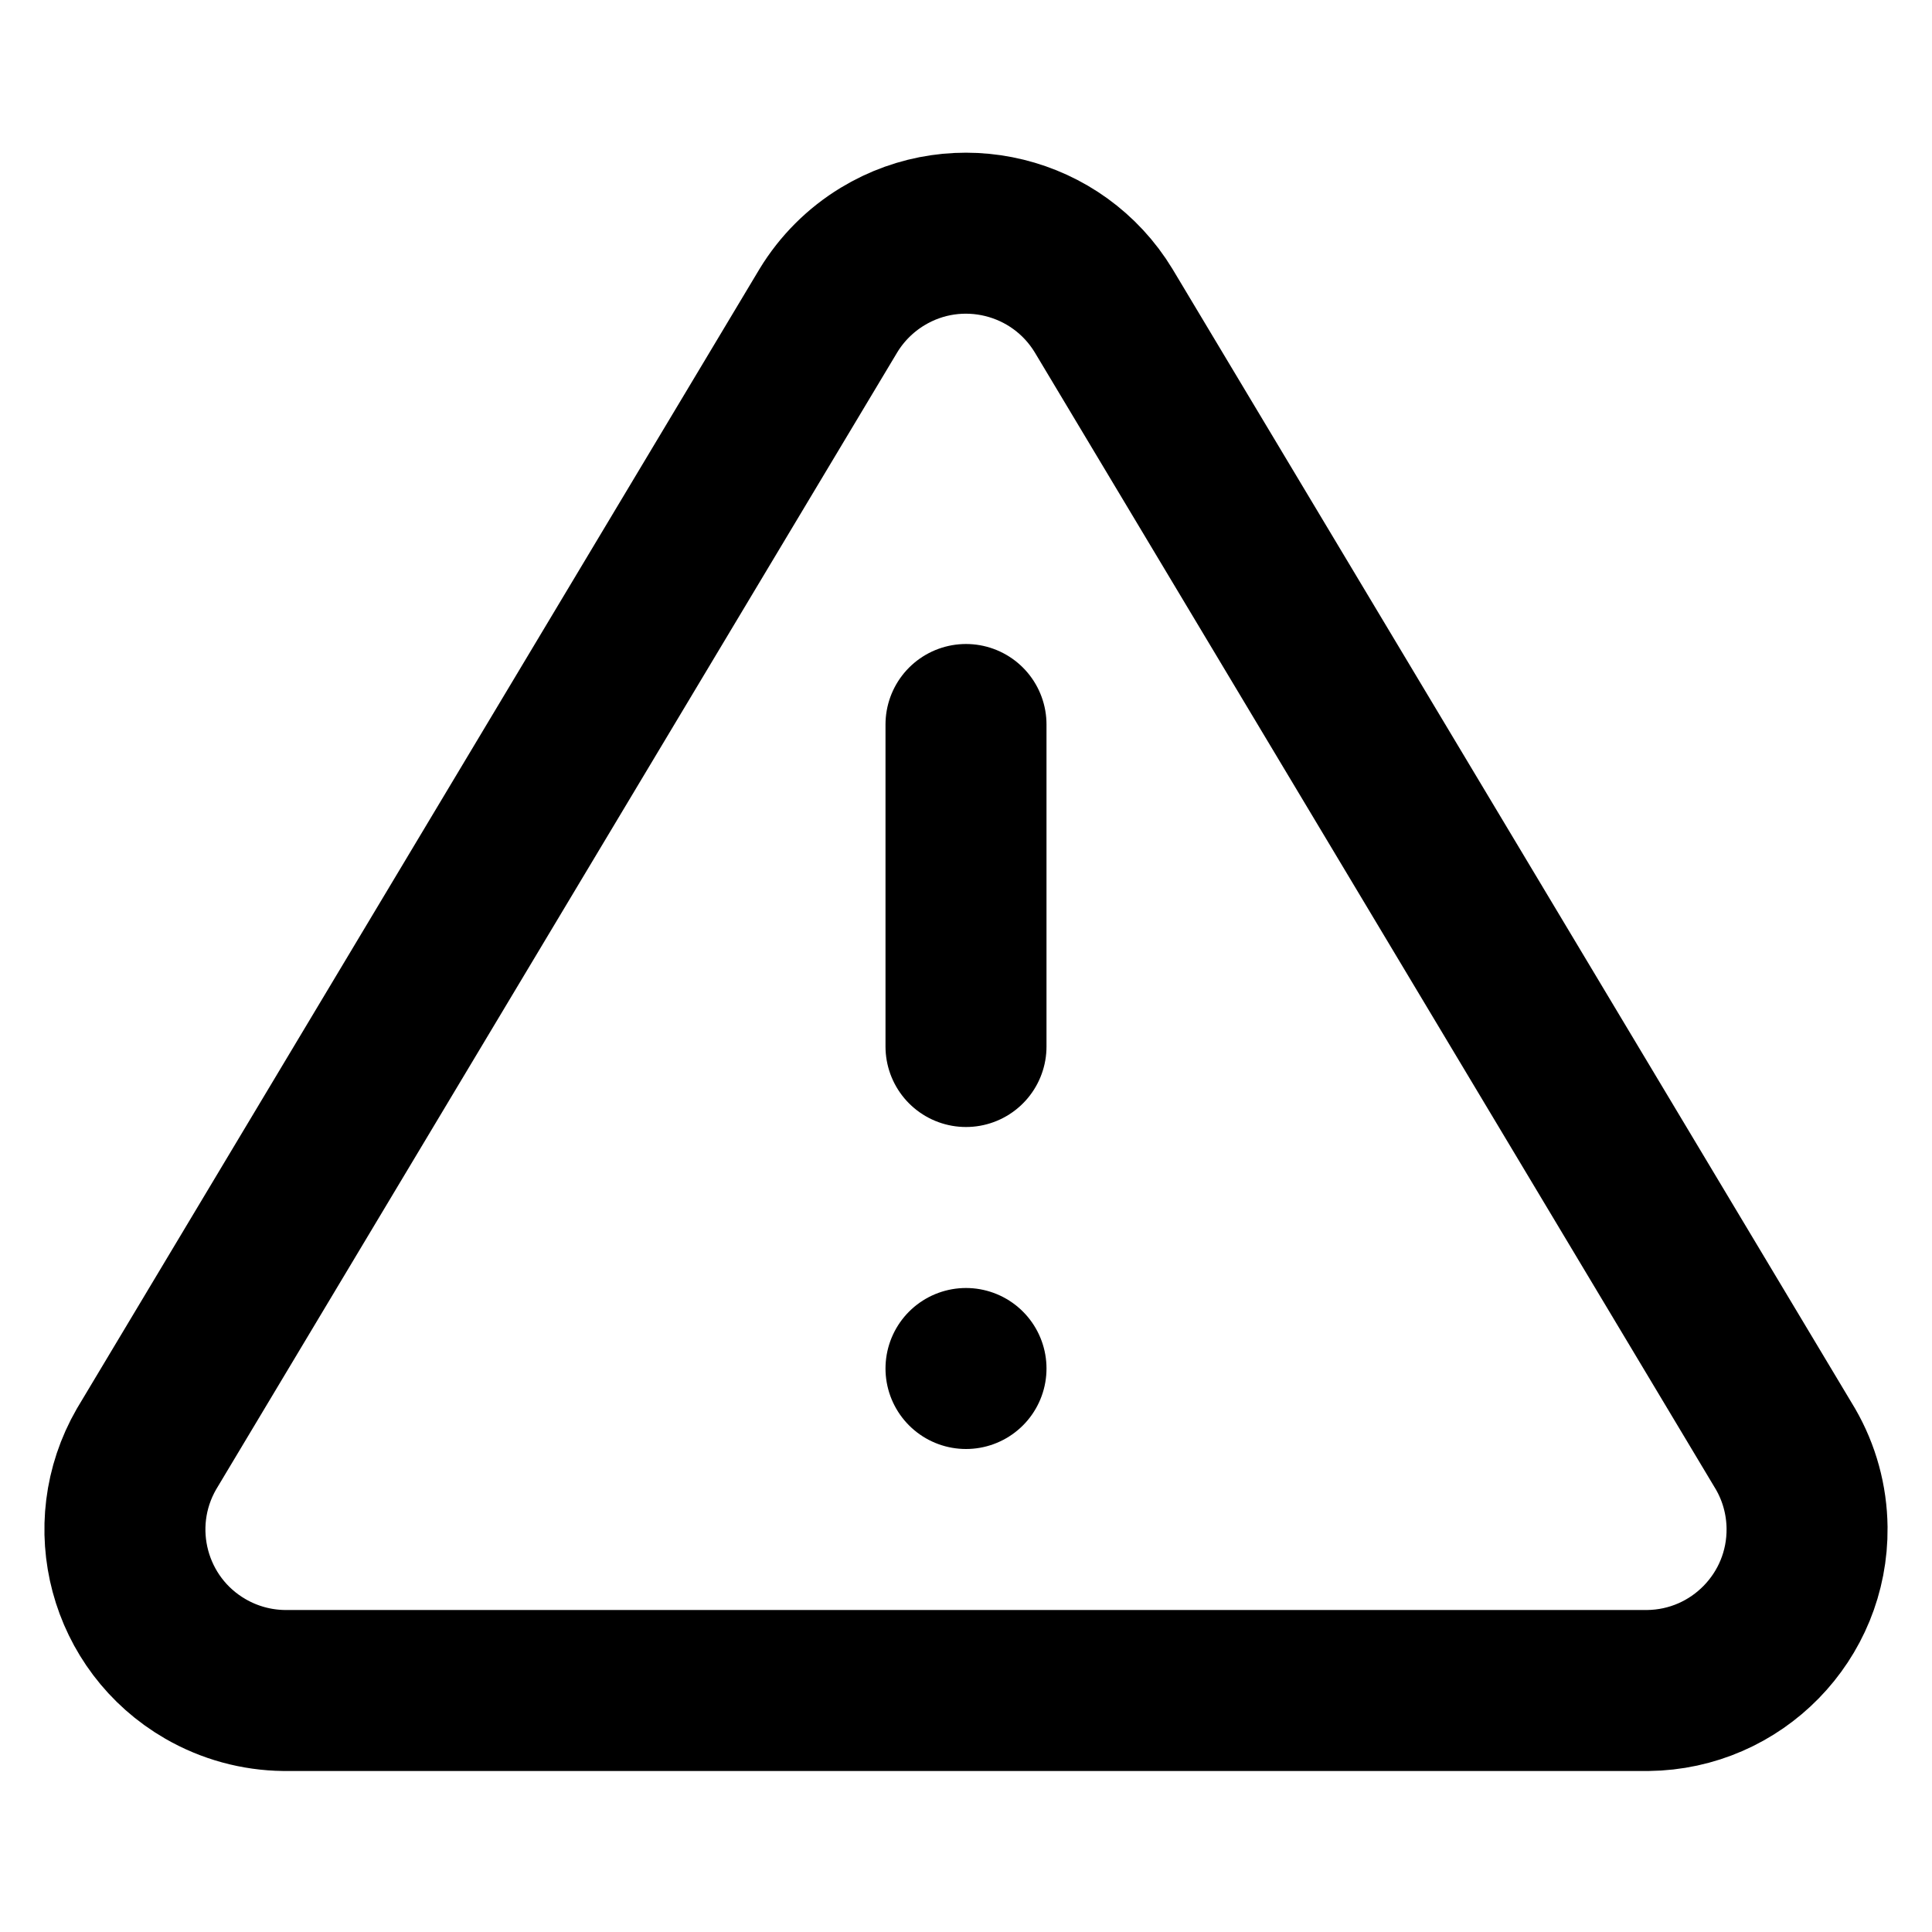
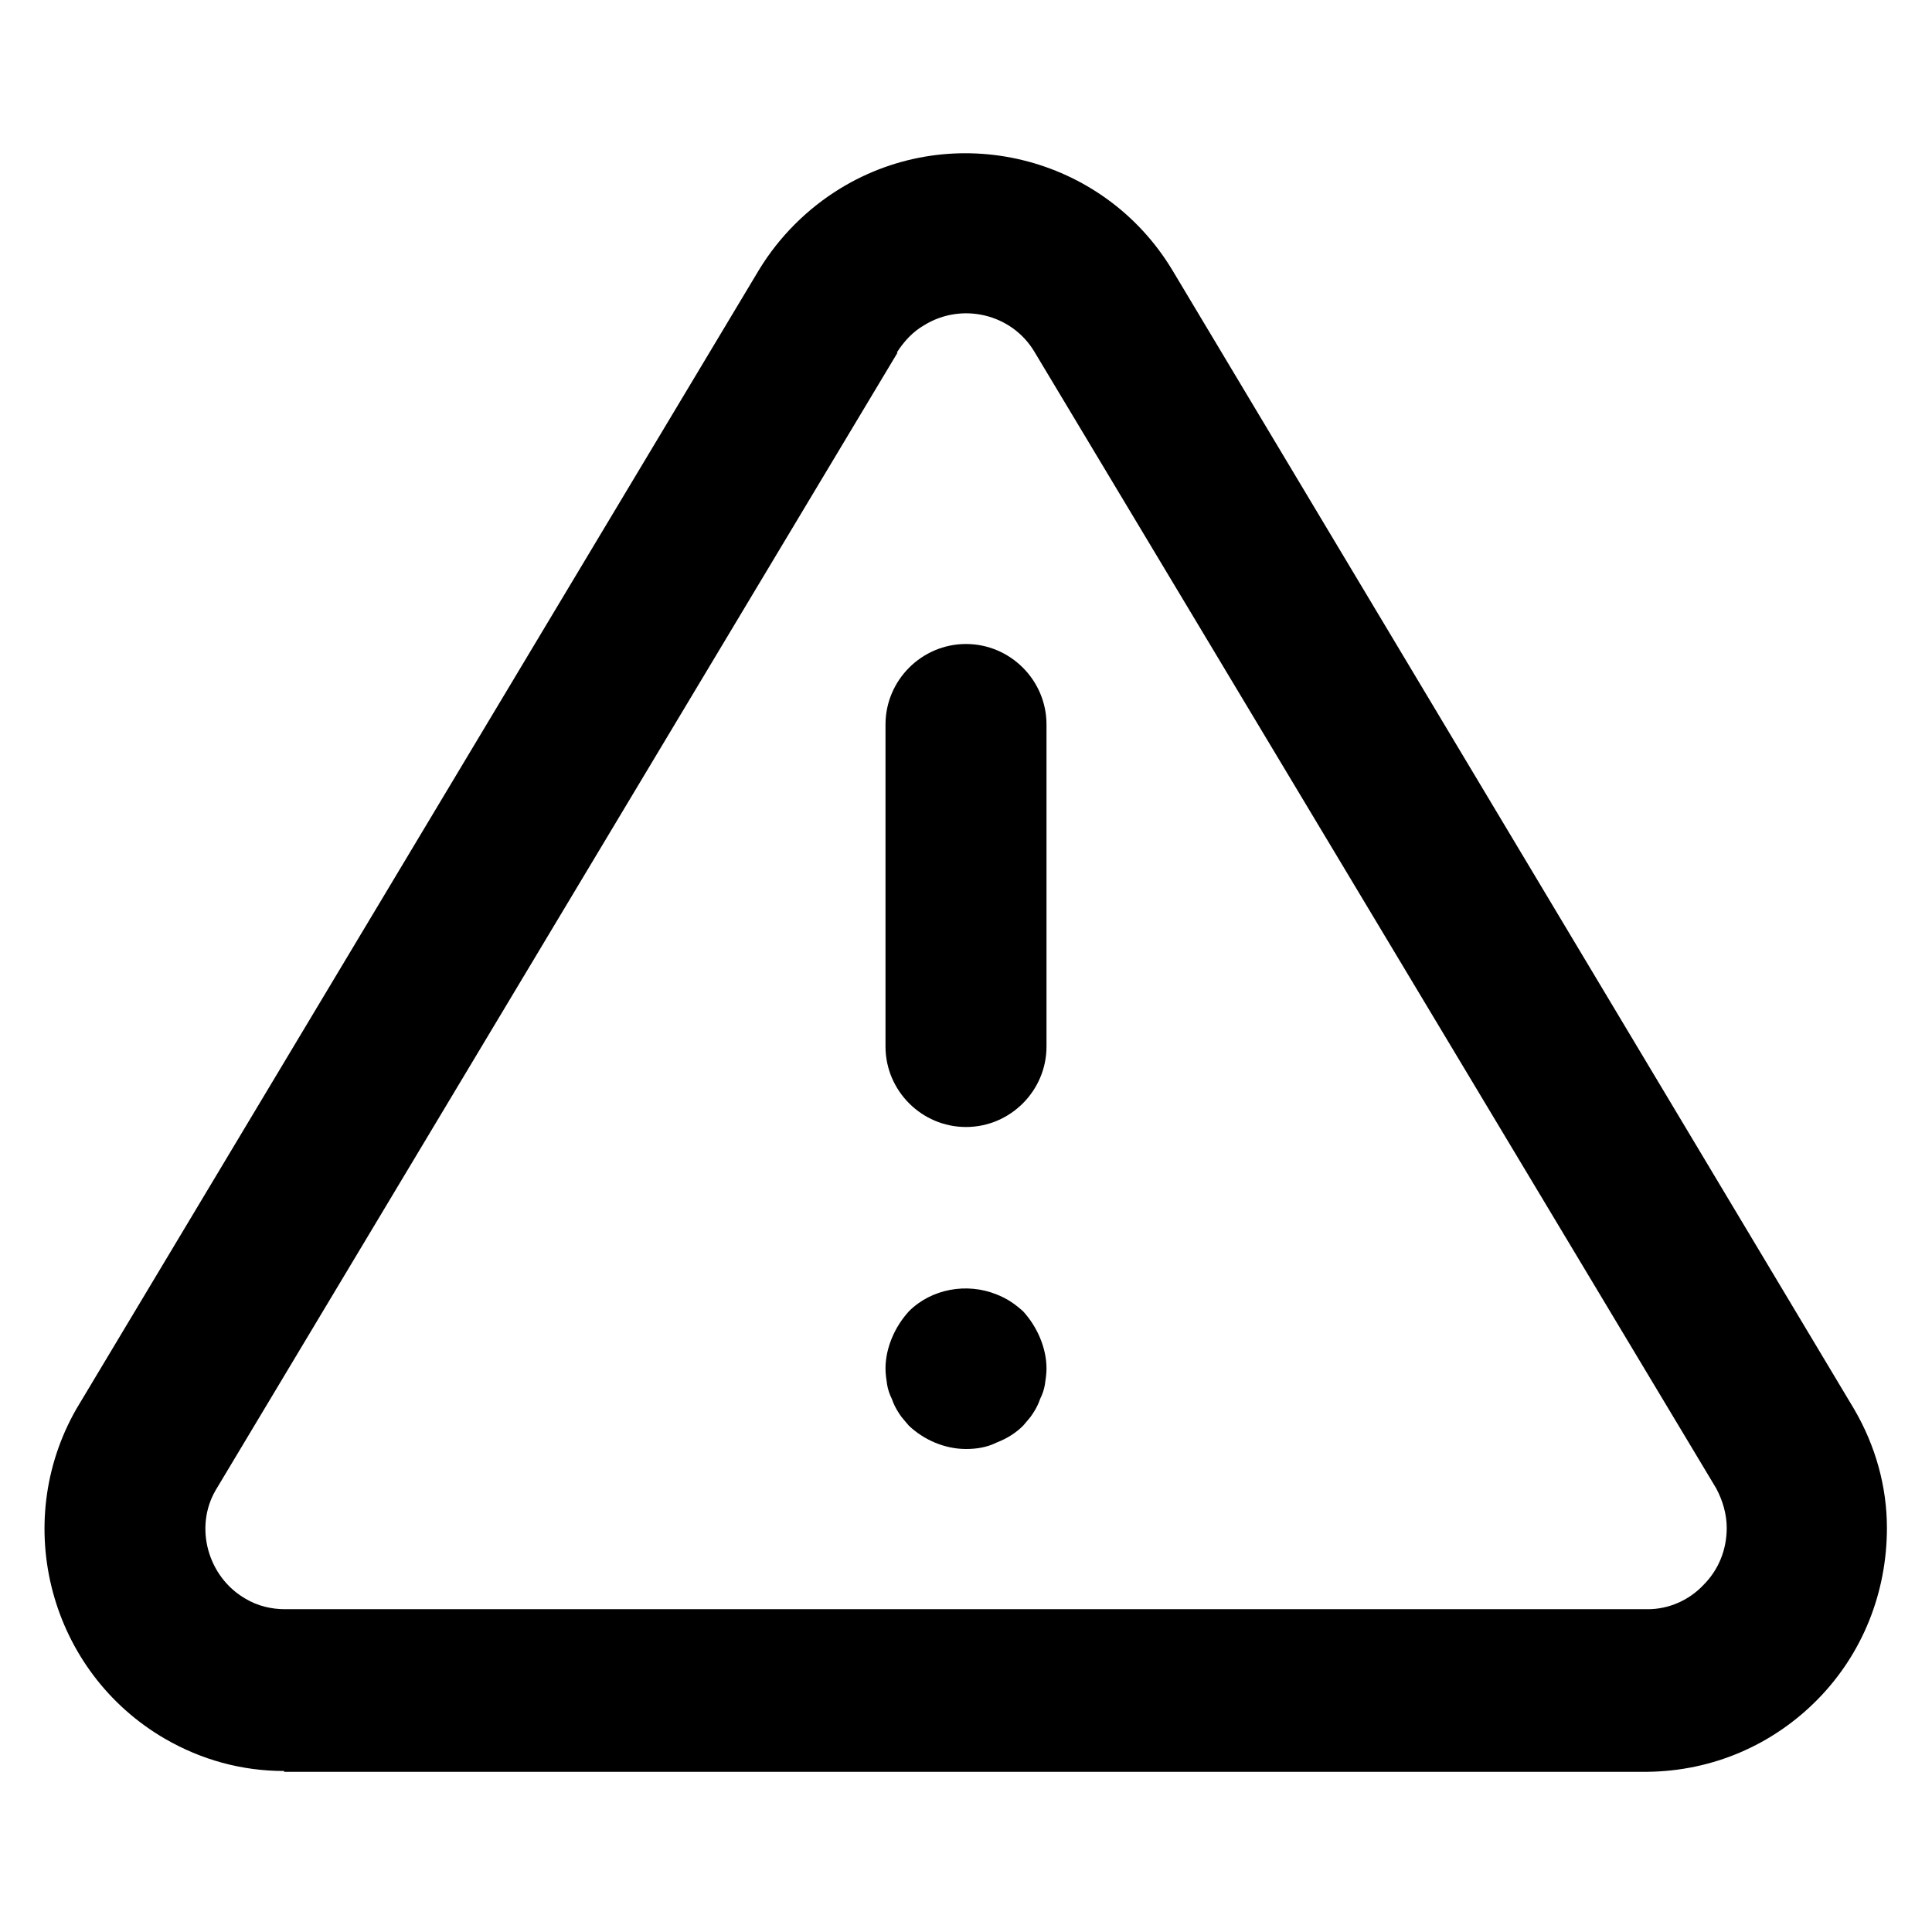
- <svg xmlns="http://www.w3.org/2000/svg" version="1.1" viewBox="0 0 24 24">
-   <g stroke-linecap="round" stroke-width="2" stroke="#000" fill="none" stroke-linejoin="round">
-     <path d="M10.29,3.86l-8.47,14.14l-7.80912e-08,1.35236e-07c-0.552,0.957 -0.225,2.18 0.732,2.732c0.298,0.172 0.634,0.264 0.978,0.268h16.94l-1.12917e-07,1.24109e-09c1.105,-0.012 1.99,-0.917 1.978,-2.022c-0.004,-0.344 -0.096,-0.681 -0.268,-0.978l-8.47,-14.14l1.92952e-08,3.18097e-08c-0.573,-0.944 -1.803,-1.246 -2.747,-0.673c-0.275,0.167 -0.506,0.398 -0.673,0.673Z" />
-     <path d="M12,9v4" />
-     <path d="M12,17v0" />
-   </g>
+ <svg xmlns="http://www.w3.org/2000/svg" id="Layer_1" version="1.1" viewBox="0 0 24 24">
+   <path d="M3.53,22c-.53,0-1.03-.14-1.48-.4-1.43-.83-1.92-2.67-1.1-4.1L9.43,3.35s0,0,0,0c.25-.41.6-.76,1.01-1.01,1.41-.86,3.26-.41,4.12,1.01l8.47,14.15c.27.46.41.97.41,1.48,0,.8-.3,1.56-.86,2.13-.56.57-1.31.89-2.11.9H3.53ZM11.15,4.38L2.68,18.51c-.27.46-.1,1.08.37,1.35.15.09.32.13.49.13h16.93c.26,0,.51-.11.69-.3.19-.19.29-.44.29-.71,0-.17-.05-.34-.13-.49L12.85,4.37c-.28-.47-.9-.62-1.37-.33-.14.08-.25.2-.34.34Z" />
+   <path d="M12,14c-.55,0-1-.45-1-1v-4c0-.55.45-1,1-1s1,.45,1,1v4c0,.55-.45,1-1,1Z" />
+   <path d="M12,18c-.26,0-.52-.11-.71-.29-.04-.05-.09-.1-.12-.15-.04-.06-.07-.12-.09-.18-.03-.06-.05-.12-.06-.18-.01-.07-.02-.13-.02-.2,0-.13.03-.26.08-.38.05-.12.12-.23.21-.33.28-.28.72-.36,1.09-.21.13.05.23.12.33.21.09.1.16.21.21.33.05.12.08.25.08.38,0,.07-.01.13-.02.2-.01.06-.03.12-.06.18-.02.06-.05.12-.09.18-.03.05-.08.1-.12.15-.09.09-.2.16-.33.21-.12.06-.25.08-.38.08Z" />
</svg>
